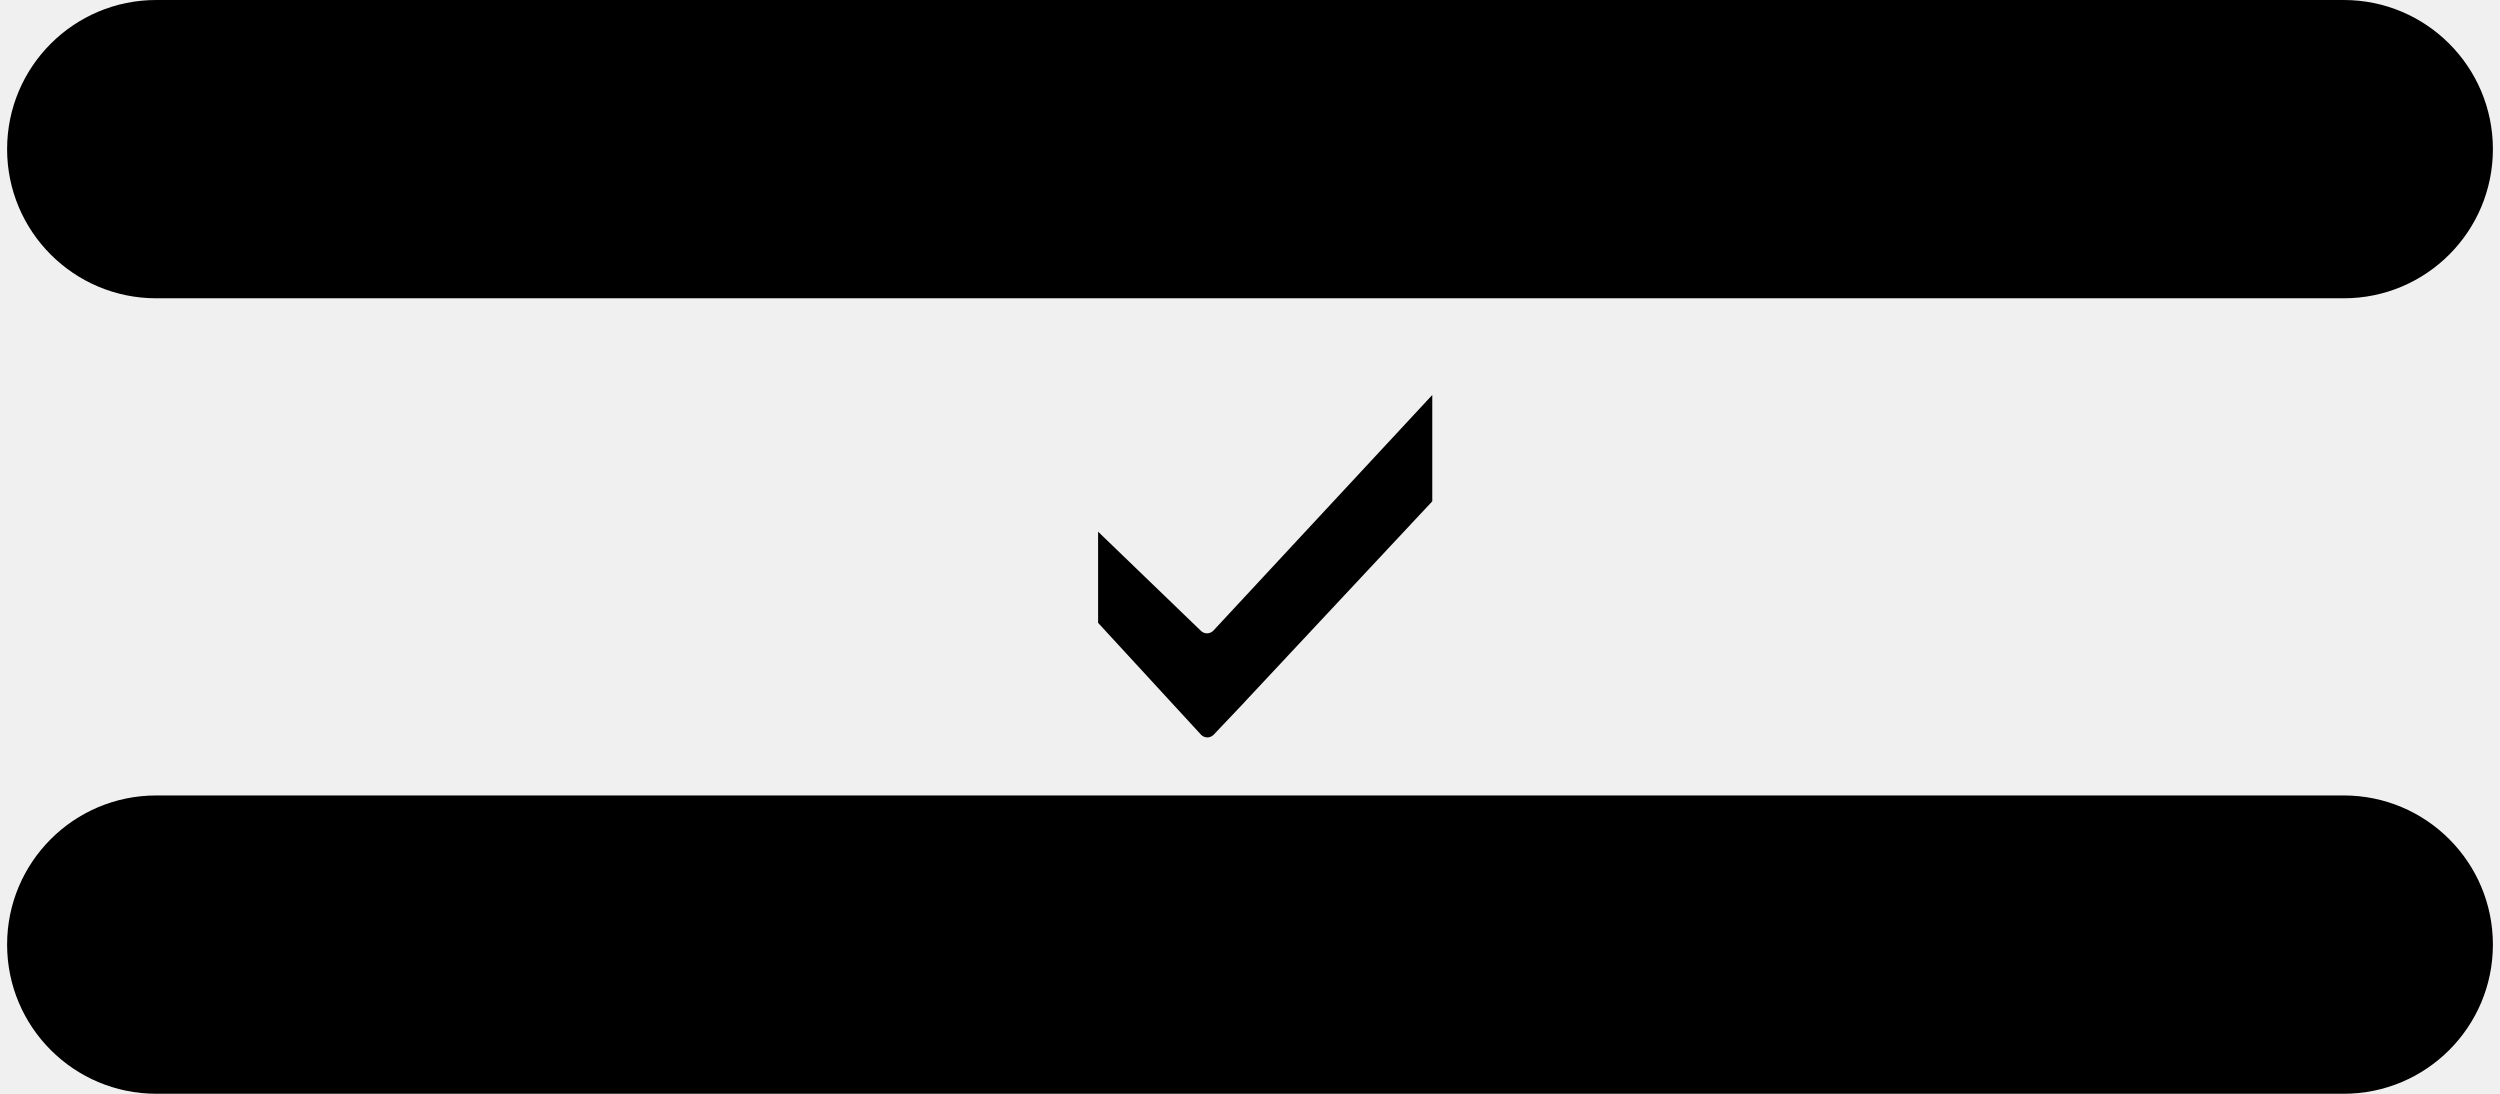
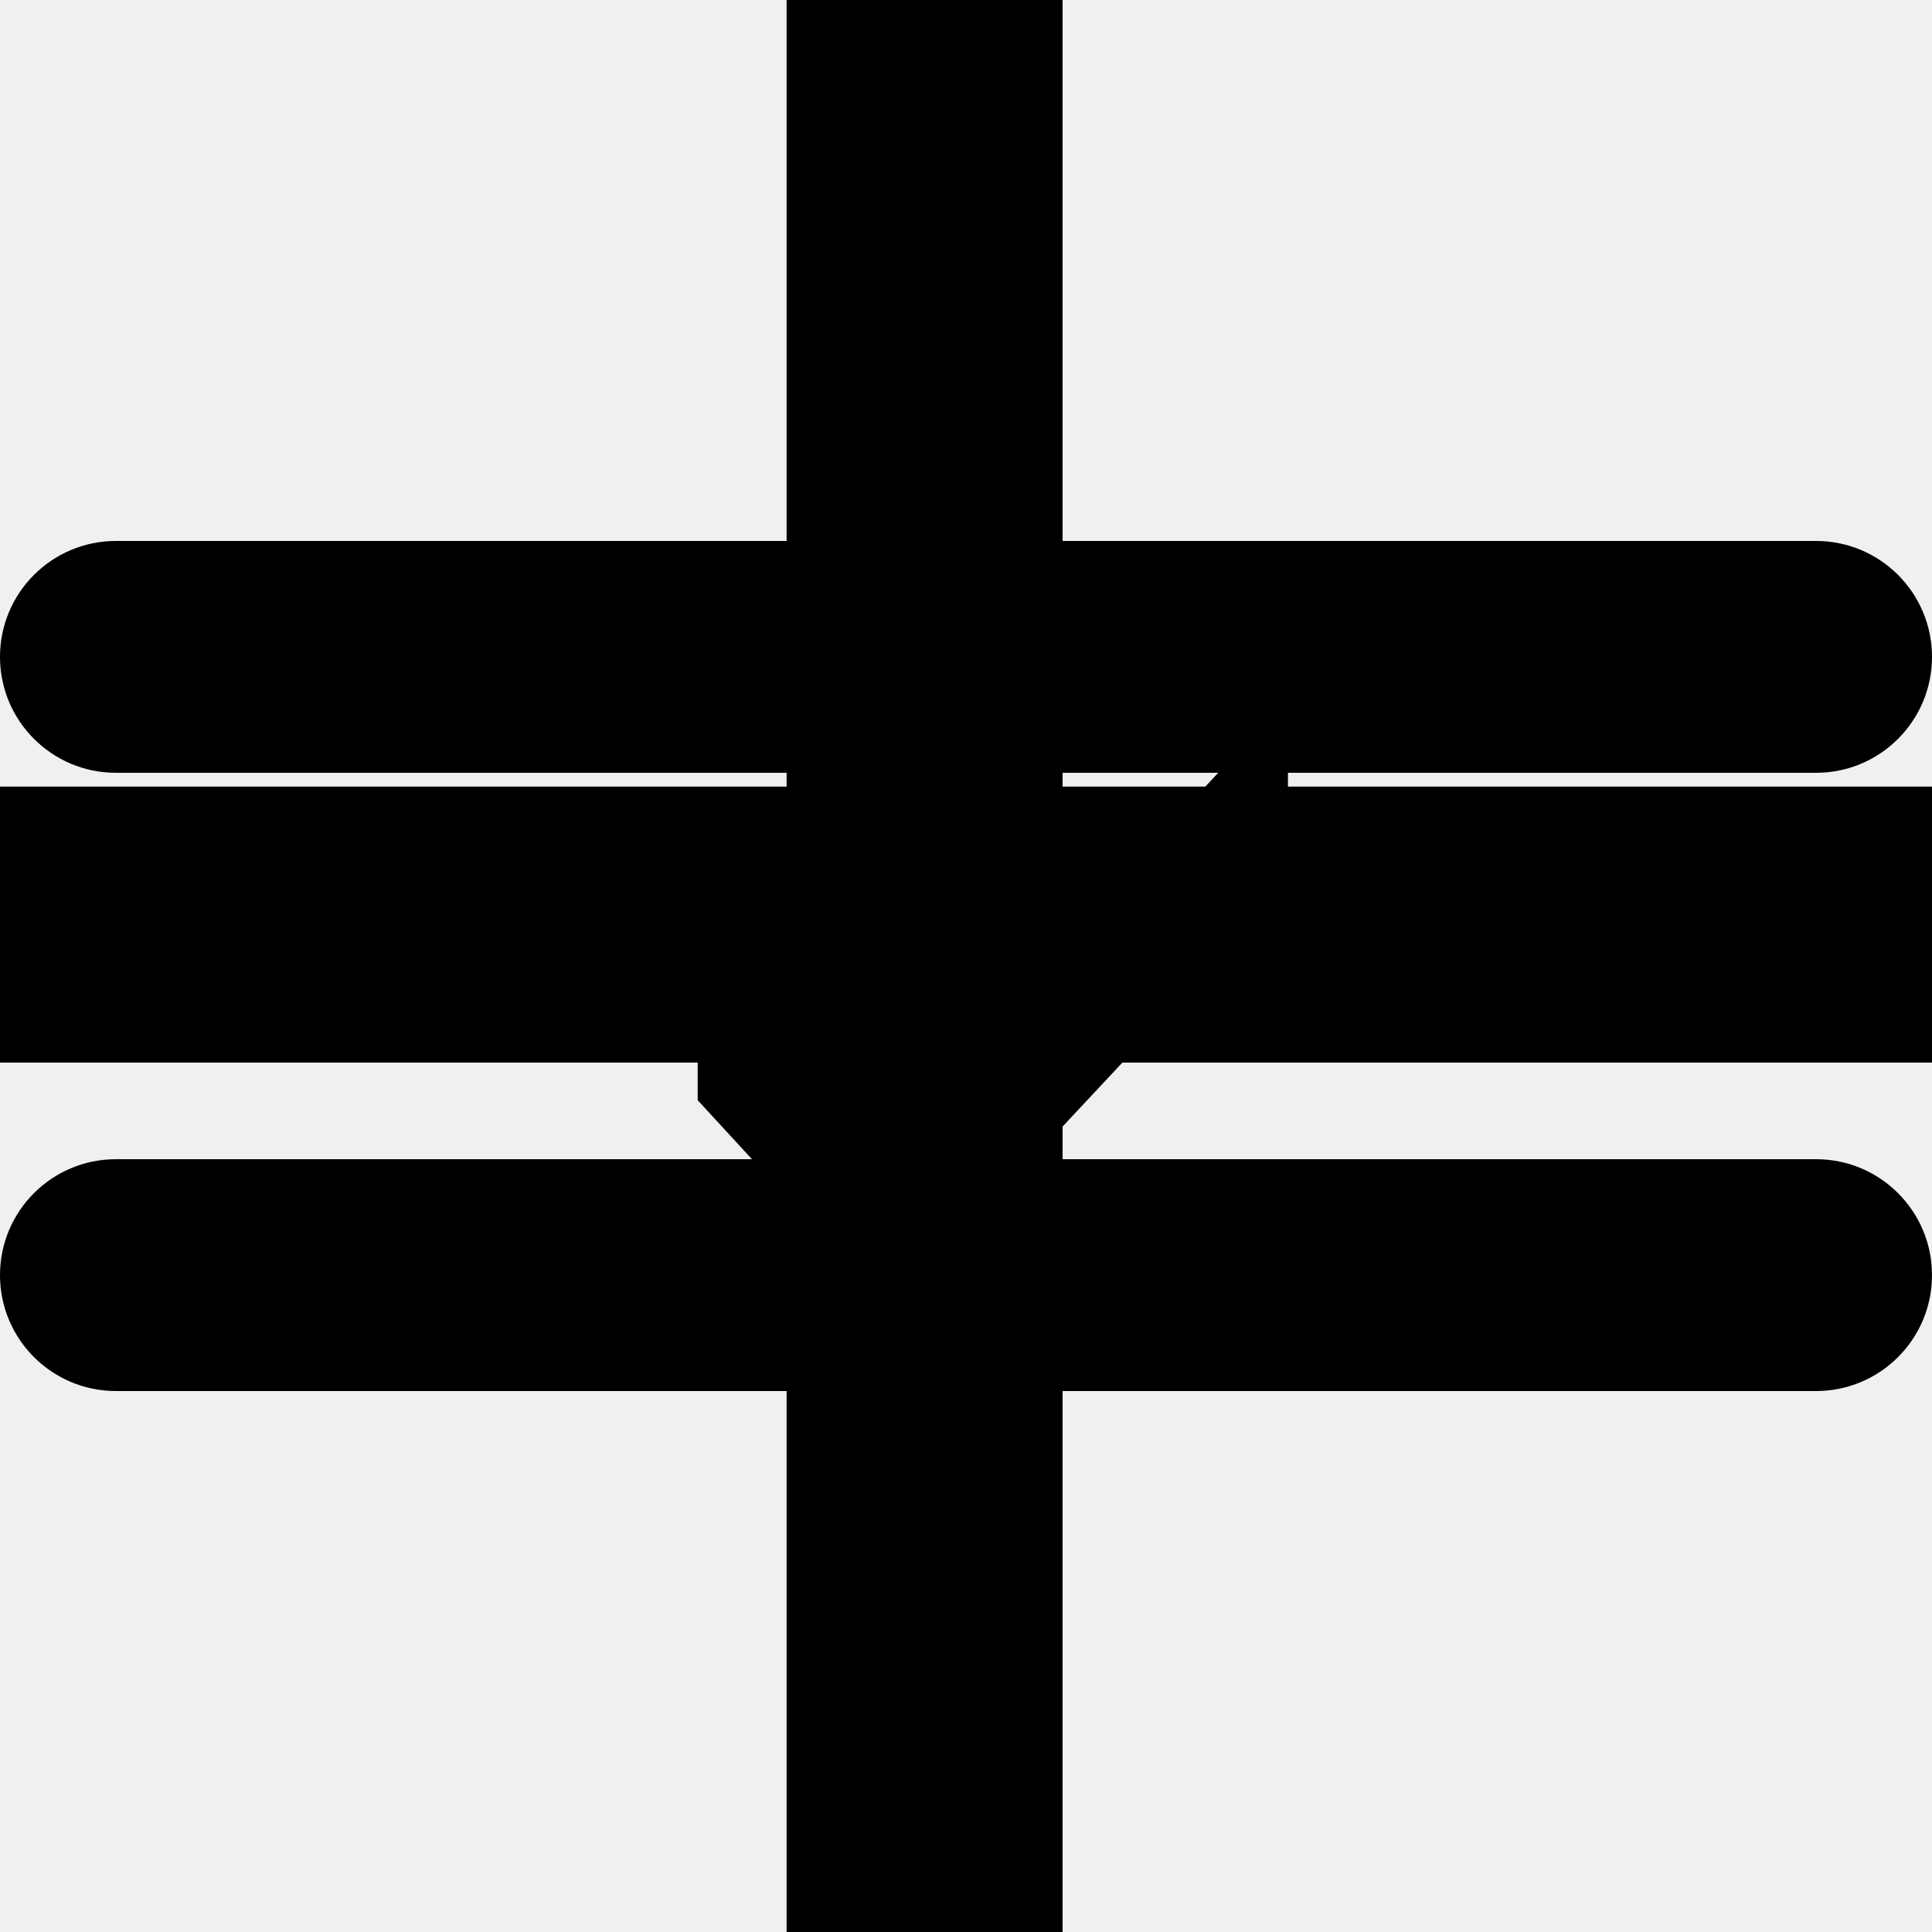
<svg xmlns="http://www.w3.org/2000/svg">
  <svg id="menu-toggle" viewBox="0 0 25 11">
    <rect width="25" height="3" rx="1.5" />
    <rect y="8" width="25" height="3" rx="1.5" />
  </svg>
  <svg id="menu-close" viewBox="0 0 22 22">
    <path d="M19.75 2.25L1.75 20.25" stroke-width="1.7" stroke-linecap="round" stroke-linejoin="round" />
    <path d="M1.75 2.25L19.75 20.25" stroke-width="1.7" stroke-linecap="round" stroke-linejoin="round" />
  </svg>
  <symbol id="icon-fb" viewBox="0 0 14 28">
    <path d="M9.53 27.75H2.71V14.85H0V8.47H2.63C2.43 5.58 2.93 3.47 4.15 2.03C4.732 1.391 5.44 0.88 6.231 0.531C7.021 0.181 7.876 0 8.74 0L13.52 0V6.15H9.76C9.538 6.902 9.454 7.688 9.51 8.47H13.51V14.85H9.51L9.53 27.75ZM4.22 26.25H8V13.35H12V10H8V9.24C8 7.24 8 5.45 9 4.78L9.19 4.65H12V1.5H8.78C8.126 1.492 7.477 1.621 6.876 1.879C6.274 2.138 5.734 2.519 5.29 3C4.29 4.23 3.88 6.29 4.19 9.14L4.29 9.97H1.5V13.35H4.22V26.25Z" />
  </symbol>
  <symbol id="icon-vk" viewBox="0 0 23 13">
    <path d="M17.766 12.366C17.219 12.353 16.685 12.193 16.223 11.901C15.741 11.576 15.297 11.198 14.903 10.772C14.576 10.447 14.034 9.901 13.827 9.901C13.619 9.901 13.471 10.58 13.478 11.06C13.481 11.391 13.356 11.71 13.129 11.953C12.871 12.162 12.556 12.291 12.224 12.321H10.8C8.752 12.277 6.792 11.489 5.287 10.108C2.557 7.621 0.212 2.87 0.116 2.663C0.024 2.49 -0.015 2.295 0.005 2.1C0.025 1.906 0.102 1.722 0.227 1.571C0.51 1.337 0.868 1.211 1.236 1.217H4.263H4.352C4.603 1.253 4.843 1.341 5.057 1.475C5.259 1.61 5.42 1.796 5.524 2.014C5.844 2.695 6.211 3.353 6.623 3.984C7.595 5.459 8.025 5.799 8.181 5.873C8.354 5.181 8.402 4.464 8.322 3.755C8.348 3.432 8.294 3.108 8.166 2.811C8.003 2.681 7.803 2.606 7.595 2.597L7.053 2.088C6.949 1.601 7.491 1.18 7.869 1.018C8.624 0.782 9.416 0.687 10.206 0.737H10.733C11.269 0.723 11.804 0.773 12.328 0.885C13.589 1.15 13.545 2.161 13.493 3.327C13.493 3.667 13.456 4.065 13.456 4.522C13.456 4.633 13.456 4.751 13.456 4.877C13.427 5.198 13.449 5.522 13.523 5.836C14.14 5.322 14.66 4.702 15.058 4.006C15.488 3.348 15.865 2.657 16.186 1.94V1.94C16.284 1.713 16.452 1.523 16.665 1.397C16.878 1.271 17.126 1.216 17.373 1.239H20.549C20.642 1.23 20.737 1.23 20.831 1.239C21.573 1.239 22.01 1.453 22.188 1.866C22.366 2.279 22.314 3.091 20.437 5.268L19.695 6.101C19.336 6.449 19.026 6.843 18.776 7.275C19.056 7.592 19.375 7.875 19.725 8.116C20.578 8.755 21.328 9.518 21.951 10.381C22.097 10.549 22.192 10.754 22.227 10.973C22.261 11.192 22.232 11.417 22.144 11.62C21.988 11.846 21.78 12.031 21.538 12.16C21.295 12.288 21.024 12.356 20.749 12.358L17.937 12.395L17.766 12.366ZM13.827 8.795C14.495 8.795 15.073 9.377 15.689 9.99C16.022 10.351 16.395 10.673 16.802 10.949C17.11 11.152 17.471 11.26 17.841 11.259H17.915L20.734 11.222C20.873 11.214 21.009 11.179 21.135 11.119L21.061 11.001C20.499 10.239 19.829 9.563 19.072 8.994C18.189 8.256 17.737 7.909 17.685 7.341C17.633 6.773 18.048 6.278 18.879 5.341L19.621 4.522C20.248 3.887 20.762 3.151 21.142 2.346C20.977 2.336 20.811 2.336 20.645 2.346H17.403C17.344 2.333 17.284 2.333 17.225 2.346C16.881 3.129 16.472 3.882 16.001 4.596C14.598 6.677 13.938 6.957 13.471 6.957C13.326 6.957 13.183 6.922 13.055 6.854C12.313 6.433 12.313 5.496 12.358 4.818C12.358 4.707 12.358 4.596 12.358 4.5C12.358 4.021 12.358 3.607 12.395 3.253C12.454 2.014 12.395 2.006 12.113 1.94C11.659 1.851 11.196 1.811 10.733 1.822H10.221C9.75 1.812 9.279 1.837 8.811 1.896C8.882 1.948 8.945 2.01 8.997 2.08C9.303 2.56 9.455 3.121 9.434 3.689C9.531 4.906 9.479 6.492 8.693 6.876C8.553 6.941 8.401 6.974 8.247 6.972C7.557 6.972 6.875 6.323 5.71 4.567C5.263 3.894 4.864 3.192 4.515 2.464L4.456 2.39C4.381 2.352 4.301 2.325 4.219 2.309H1.251H1.199C1.637 3.209 3.714 7.193 6.036 9.281C7.34 10.473 9.03 11.161 10.8 11.222H12.172C12.242 11.207 12.31 11.182 12.373 11.148C12.373 11.148 12.373 11.148 12.373 11.082C12.373 10.883 12.373 9.163 13.545 8.868C13.636 8.833 13.73 8.808 13.827 8.795V8.795Z" />
  </symbol>
  <symbol id="icon-ig" viewBox="0 0 18 19">
    <path d="M12.96 2.544C13.819 2.546 14.642 2.883 15.249 3.48C15.856 4.077 16.198 4.887 16.2 5.732V13.524C16.198 14.368 15.856 15.178 15.249 15.775C14.642 16.373 13.819 16.709 12.96 16.711H5.04C4.183 16.707 3.362 16.37 2.756 15.773C2.15 15.176 1.809 14.367 1.807 13.524V5.732C1.809 4.888 2.15 4.08 2.756 3.483C3.362 2.885 4.183 2.548 5.04 2.544H12.96ZM12.96 1.482H5.04C3.894 1.482 2.796 1.93 1.985 2.727C1.175 3.524 0.72 4.605 0.72 5.732L0.72 13.524C0.72 14.651 1.175 15.732 1.985 16.529C2.796 17.326 3.894 17.773 5.04 17.773H12.96C14.106 17.773 15.205 17.326 16.015 16.529C16.825 15.732 17.28 14.651 17.28 13.524V5.732C17.28 4.605 16.825 3.524 16.015 2.727C15.205 1.93 14.106 1.482 12.96 1.482V1.482Z" />
    <path d="M9.007 6.496C9.638 6.496 10.255 6.68 10.779 7.025C11.303 7.37 11.712 7.86 11.954 8.433C12.195 9.006 12.258 9.637 12.135 10.246C12.012 10.855 11.708 11.414 11.262 11.853C10.816 12.292 10.248 12.59 9.629 12.711C9.011 12.833 8.369 12.77 7.786 12.533C7.204 12.295 6.705 11.893 6.355 11.377C6.004 10.861 5.817 10.255 5.817 9.634C5.816 9.222 5.898 8.813 6.058 8.432C6.218 8.051 6.453 7.705 6.749 7.413C7.046 7.121 7.398 6.89 7.785 6.733C8.173 6.576 8.588 6.495 9.007 6.496V6.496ZM9.007 5.434C8.162 5.432 7.336 5.677 6.633 6.138C5.93 6.599 5.381 7.254 5.057 8.022C4.733 8.789 4.647 9.634 4.811 10.449C4.975 11.264 5.381 12.013 5.978 12.601C6.575 13.19 7.336 13.59 8.164 13.753C8.993 13.916 9.851 13.833 10.632 13.515C11.413 13.197 12.08 12.659 12.549 11.968C13.019 11.277 13.269 10.465 13.269 9.634C13.27 9.083 13.161 8.537 12.947 8.027C12.733 7.517 12.419 7.054 12.024 6.664C11.628 6.274 11.157 5.965 10.64 5.753C10.122 5.542 9.567 5.434 9.007 5.434Z" />
    <path d="M13.428 6.242C13.961 6.242 14.393 5.817 14.393 5.293C14.393 4.769 13.961 4.344 13.428 4.344C12.895 4.344 12.463 4.769 12.463 5.293C12.463 5.817 12.895 6.242 13.428 6.242Z" />
  </symbol>
  <symbol id="icon-telephone" viewBox="0 0 19 17">
    <path fill-rule="evenodd" clip-rule="evenodd" d="M9.5 1.086C6.704 1.086 3.9 1.559 2.883 2.501C2.039 3.282 1.758 4.663 1.663 5.537C1.663 5.537 1.65 5.624 1.65 5.661C1.65 6.004 1.944 6.279 2.304 6.279C2.347 6.279 3.92 6.158 4.869 6.084C4.891 6.081 4.914 6.078 4.937 6.072C5.29 6.062 5.575 5.791 5.575 5.454L5.578 4.237C5.578 3.86 5.902 3.557 6.301 3.557H12.699C13.098 3.557 13.422 3.86 13.422 4.237L13.425 5.454C13.425 5.791 13.71 6.062 14.063 6.072C14.085 6.078 14.108 6.081 14.132 6.084C15.08 6.158 16.653 6.279 16.696 6.279C17.055 6.279 17.35 6.004 17.35 5.661C17.35 5.624 17.337 5.537 17.337 5.537C17.242 4.663 16.961 3.282 16.117 2.501C15.1 1.559 12.296 1.086 9.5 1.086ZM9.5 9.118C8.777 9.118 8.192 9.67 8.192 10.353C8.192 11.036 8.777 11.589 9.5 11.589C10.223 11.589 10.808 11.036 10.808 10.353C10.808 9.67 10.223 9.118 9.5 9.118ZM8.519 6.337V5.565C8.519 5.139 8.152 4.793 7.701 4.793C7.25 4.793 6.883 5.139 6.883 5.565V6.337L2.471 10.789C2.167 11.07 1.977 11.462 1.977 11.895V13.133C1.977 13.816 2.563 14.369 3.285 14.369H3.613V15.141C3.613 15.568 3.979 15.913 4.43 15.913C4.882 15.913 5.248 15.568 5.248 15.141V14.369H13.752V15.141C13.752 15.568 14.118 15.913 14.57 15.913C15.021 15.913 15.387 15.568 15.387 15.141V14.369H15.714C16.437 14.369 17.023 13.816 17.023 13.133V11.895C17.023 11.462 16.833 11.07 16.529 10.789L12.117 6.337V5.565C12.117 5.139 11.75 4.793 11.299 4.793C10.848 4.793 10.481 5.139 10.481 5.565V6.337H8.519ZM9.5 7.882C10.946 7.882 12.117 8.988 12.117 10.353C12.117 11.719 10.946 12.824 9.5 12.824C8.054 12.824 6.883 11.719 6.883 10.353C6.883 8.988 8.054 7.882 9.5 7.882Z" />
  </symbol>
  <symbol id="icon-email" viewBox="0 0 19 13">
    <path fill-rule="evenodd" clip-rule="evenodd" d="M16.139 10.466L11.809 6.5L16.139 2.534L15.549 1.903L9.25 7.672L2.951 1.903L2.361 2.534L6.691 6.5L2.361 10.466L2.951 11.097L7.331 7.086L9.25 8.844L11.169 7.086L15.549 11.097L16.139 10.466ZM1.576 0.25C0.767 0.25 0.111 0.949 0.111 1.808V11.192C0.111 12.053 0.762 12.75 1.576 12.75H16.924C17.733 12.75 18.389 12.051 18.389 11.192V1.808C18.389 0.947 17.738 0.25 16.924 0.25H1.576Z" />
  </symbol>
  <symbol id="icon-pin" viewBox="0 0 21 21">
    <path d="M10.5 0C6.152 0 2.625 3.527 2.625 7.875C2.625 12.933 6.428 15.145 7.269 16.154C9.288 18.577 9.403 21 10.5 21C11.597 21 11.711 18.577 13.731 16.154C14.572 15.145 18.375 12.933 18.375 7.875C18.375 3.527 14.848 0 10.5 0ZM10.5 13.125C7.601 13.125 5.25 10.774 5.25 7.875C5.25 4.976 7.601 2.625 10.5 2.625C13.399 2.625 15.75 4.976 15.75 7.875C15.75 10.774 13.399 13.125 10.5 13.125ZM10.5 5.25C9.051 5.25 7.875 6.426 7.875 7.875C7.875 9.324 9.051 10.5 10.5 10.5C11.949 10.5 13.125 9.324 13.125 7.875C13.125 6.426 11.949 5.25 10.5 5.25Z" />
    <ellipse cx="10.5" cy="7.875" rx="0.875" ry="0.875" />
  </symbol>
  <symbol id="icon-email-2" viewBox="0 0 19 17">
    <path d="M2.017 3.325L8.767 7.556C8.993 7.697 9.287 7.765 9.582 7.765C9.877 7.765 10.171 7.697 10.397 7.556L17.147 3.325C17.587 3.049 18.003 1.975 17.196 1.975H1.969C1.162 1.975 1.577 3.049 2.017 3.325ZM17.352 5.638L10.397 9.867C10.091 10.054 9.877 10.076 9.582 10.076C9.287 10.076 9.073 10.054 8.767 9.867C8.461 9.68 2.347 5.941 1.847 5.637C1.496 5.423 1.5 5.674 1.5 5.867V13.525C1.5 13.966 2.009 14.575 2.4 14.575H16.8C17.191 14.575 17.7 13.966 17.7 13.525V5.868C17.7 5.675 17.704 5.424 17.352 5.638Z" />
  </symbol>
  <symbol id="icon-call" viewBox="0 0 19 19">
    <path d="M9.774 8.224C9.774 8.413 9.928 8.561 10.116 8.561C10.505 8.561 10.819 8.875 10.819 9.257C10.819 9.442 10.973 9.594 11.16 9.594C11.348 9.594 11.502 9.442 11.502 9.257C11.502 8.501 10.88 7.886 10.116 7.886C9.928 7.886 9.774 8.038 9.774 8.224ZM15.332 9.594C15.523 9.594 15.673 9.442 15.673 9.257C15.673 6.226 13.181 3.762 10.116 3.762C9.928 3.762 9.774 3.914 9.774 4.1C9.774 4.285 9.928 4.437 10.116 4.437C12.806 4.437 14.991 6.601 14.991 9.257C14.991 9.442 15.144 9.594 15.332 9.594Z" />
    <path d="M12.905 9.257C12.905 9.442 13.058 9.594 13.246 9.594C13.434 9.594 13.588 9.442 13.588 9.257C13.588 7.363 12.031 5.824 10.116 5.824C9.928 5.824 9.774 5.976 9.774 6.162C9.774 6.351 9.928 6.499 10.116 6.499C11.655 6.499 12.905 7.738 12.905 9.257ZM10.116 1.7C9.928 1.7 9.774 1.852 9.774 2.037C9.774 2.223 9.928 2.375 10.116 2.375C13.956 2.375 17.08 5.463 17.08 9.257C17.08 9.442 17.23 9.594 17.421 9.594C17.609 9.594 17.763 9.442 17.763 9.257C17.763 5.088 14.332 1.7 10.116 1.7ZM13.451 12.814L13.004 13.053C12.249 13.462 11.662 14.581 10.731 13.738L8.3 11.3L6.2 9.257C5.145 7.923 6.326 7.606 6.739 6.857L6.982 6.418C7.255 5.919 7.354 5.358 7.272 4.798C7.193 4.238 6.937 3.728 6.528 3.323C6.029 2.831 5.367 2.561 4.66 2.561C3.954 2.561 3.288 2.831 2.79 3.323L2.616 3.499C1.694 4.41 1.588 5.979 2.315 7.923C3.001 9.78 4.384 11.791 6.2 13.587C8.969 16.324 12.051 17.9 14.263 17.9C15.137 17.9 15.878 17.654 16.404 17.134L16.581 16.958C17.076 16.469 17.353 15.814 17.356 15.109C17.353 14.42 17.07 13.745 16.581 13.263C15.759 12.449 14.472 12.267 13.451 12.814Z" />
  </symbol>
  <symbol id="icon-user" viewBox="0 0 14 14">
    <path opacity="0.1" d="M4.375 3.93C4.375 5.453 5.553 6.693 7 6.693C8.447 6.693 9.625 5.453 9.625 3.93C9.625 2.406 8.447 1.167 7 1.167C5.553 1.167 4.375 2.406 4.375 3.93ZM11.667 12.833H12.25V12.219C12.25 9.85 10.418 7.921 8.167 7.921H5.833C3.582 7.921 1.75 9.85 1.75 12.219V12.833H11.667Z" />
  </symbol>
  <symbol id="polygon" viewBox="0 0 11 14">
    <path d="M11 7L0.5 13.062V0.938L11 7Z" />
  </symbol>
  <symbol id="icon-avia" viewBox="0 0 14 16">
    <g clip-path="url(#clip0)">
      <path d="M11.345 0.802C10.852 0.935 10.357 1.068 10.17 1.417L8.714 4.489L1.058 6.55L0.738 7.529L6.574 8.044L5.554 10.7L3.332 11.298L2.764 12.344L4.361 12.509L4.534 13.356C4.612 13.655 4.896 13.853 5.142 13.787L5.882 13.587L6.721 15.148L7.289 14.102L6.77 11.562L8.398 9.337L11.395 15.082L12.021 14.319L10.234 5.568L11.995 2.713C12.184 2.363 12.069 1.799 11.954 1.233C11.896 0.952 11.591 0.736 11.345 0.802Z" />
    </g>
    <defs>
      <clipPath id="clip0">
        <rect width="14" height="16" fill="white" />
      </clipPath>
    </defs>
  </symbol>
  <symbol id="icon-auto" viewBox="0 0 18 20">
    <g clip-path="url(#clip0)">
      <path d="M4.34 13.948C4.34 13.57 4.202 13.247 3.925 12.979C3.647 12.711 3.313 12.577 2.921 12.577C2.529 12.577 2.195 12.711 1.918 12.979C1.64 13.247 1.502 13.57 1.502 13.948C1.502 14.327 1.64 14.65 1.918 14.918C2.195 15.186 2.529 15.32 2.921 15.32C3.313 15.32 3.647 15.186 3.925 14.918C4.202 14.65 4.34 14.327 4.34 13.948ZM15.696 13.948C15.696 13.57 15.557 13.247 15.28 12.979C15.002 12.711 14.668 12.577 14.276 12.577C13.884 12.577 13.55 12.711 13.273 12.979C12.995 13.247 12.857 13.57 12.857 13.948C12.857 14.327 12.995 14.65 13.273 14.918C13.55 15.186 13.884 15.32 14.276 15.32C14.668 15.32 15.002 15.186 15.28 14.918C15.557 14.65 15.696 14.327 15.696 13.948ZM15.185 9.706L14.387 5.591C14.35 5.427 14.267 5.293 14.138 5.19C14.008 5.086 13.858 5.034 13.688 5.034H3.509C3.339 5.034 3.189 5.086 3.06 5.19C2.93 5.293 2.847 5.427 2.81 5.591L2.012 9.706C1.975 9.92 2.027 10.109 2.167 10.274C2.307 10.438 2.489 10.52 2.71 10.52H14.487C14.709 10.52 14.89 10.438 15.03 10.274C15.171 10.109 15.223 9.92 15.185 9.706ZM12.679 3.148C12.679 3.006 12.628 2.884 12.524 2.784C12.421 2.684 12.295 2.634 12.147 2.634H5.05C4.902 2.634 4.777 2.684 4.673 2.784C4.57 2.884 4.518 3.006 4.518 3.148C4.518 3.291 4.57 3.413 4.673 3.513C4.777 3.613 4.902 3.663 5.05 3.663H12.147C12.295 3.663 12.421 3.613 12.524 3.513C12.628 3.413 12.679 3.291 12.679 3.148ZM17.115 10.916V17.377H15.696V18.748C15.696 19.127 15.557 19.45 15.28 19.718C15.002 19.986 14.668 20.12 14.276 20.12C13.884 20.12 13.55 19.986 13.273 19.718C12.995 19.45 12.857 19.127 12.857 18.748V17.377H4.34V18.748C4.34 19.127 4.202 19.45 3.925 19.718C3.647 19.986 3.313 20.12 2.921 20.12C2.529 20.12 2.195 19.986 1.918 19.718C1.64 19.45 1.502 19.127 1.502 18.748V17.377H0.082V10.916C0.082 10.116 0.175 9.32 0.36 8.527L1.502 3.663C1.568 3.106 1.929 2.616 2.583 2.195C3.237 1.773 4.087 1.456 5.133 1.241C6.179 1.027 7.334 0.92 8.599 0.92C9.863 0.92 11.018 1.027 12.064 1.241C13.11 1.456 13.96 1.773 14.614 2.195C15.269 2.616 15.629 3.106 15.696 3.663L16.86 8.527C17.03 9.256 17.115 10.052 17.115 10.916Z" />
    </g>
    <defs>
      <clipPath id="clip0">
        <rect width="17.04" height="19.2" fill="white" transform="translate(0.0795898 0.919922)" />
      </clipPath>
    </defs>
  </symbol>
  <symbol id="icon-bike" viewBox="0 0 15 17">
    <path d="M10.958 13.966C10.444 13.966 9.942 13.813 9.515 13.527C9.087 13.242 8.754 12.836 8.558 12.361C8.361 11.886 8.309 11.363 8.41 10.858C8.51 10.354 8.757 9.891 9.121 9.527C9.484 9.164 9.947 8.916 10.451 8.816C10.955 8.715 11.478 8.767 11.952 8.964C12.427 9.16 12.833 9.494 13.118 9.921C13.404 10.349 13.556 10.851 13.556 11.366C13.556 12.055 13.282 12.716 12.794 13.203C12.307 13.691 11.647 13.965 10.958 13.966V13.966ZM10.958 9.67C10.623 9.67 10.295 9.769 10.017 9.956C9.738 10.142 9.521 10.407 9.392 10.717C9.264 11.027 9.231 11.367 9.296 11.696C9.361 12.025 9.523 12.328 9.76 12.565C9.997 12.802 10.299 12.963 10.627 13.029C10.956 13.094 11.297 13.06 11.607 12.932C11.916 12.804 12.181 12.586 12.367 12.308C12.553 12.029 12.653 11.701 12.653 11.366C12.652 10.916 12.473 10.485 12.156 10.167C11.838 9.849 11.407 9.671 10.958 9.67V9.67Z" />
    <path d="M3.502 13.966C2.988 13.966 2.486 13.813 2.059 13.527C1.631 13.242 1.298 12.836 1.102 12.361C0.905 11.886 0.853 11.363 0.954 10.858C1.054 10.354 1.301 9.891 1.665 9.527C2.028 9.164 2.491 8.916 2.995 8.816C3.499 8.715 4.022 8.767 4.496 8.964C4.971 9.16 5.377 9.494 5.662 9.921C5.948 10.349 6.1 10.851 6.1 11.366C6.1 12.055 5.826 12.716 5.338 13.203C4.851 13.691 4.191 13.965 3.502 13.966V13.966ZM3.502 9.67C3.167 9.67 2.839 9.769 2.561 9.956C2.282 10.142 2.065 10.407 1.937 10.717C1.808 11.027 1.775 11.367 1.84 11.696C1.905 12.025 2.067 12.328 2.304 12.565C2.541 12.802 2.843 12.963 3.171 13.029C3.5 13.094 3.841 13.06 4.151 12.932C4.46 12.804 4.725 12.586 4.911 12.308C5.097 12.029 5.197 11.701 5.197 11.366C5.196 10.916 5.017 10.485 4.7 10.167C4.382 9.849 3.951 9.671 3.502 9.67V9.67Z" />
    <path d="M9.038 4.25C9.157 4.251 9.275 4.223 9.385 4.17C9.495 4.116 9.595 4.038 9.679 3.939C9.763 3.84 9.829 3.722 9.874 3.592C9.919 3.463 9.942 3.324 9.941 3.184C9.943 3.045 9.92 2.907 9.876 2.778C9.831 2.649 9.765 2.532 9.681 2.433C9.598 2.334 9.498 2.256 9.389 2.203C9.279 2.151 9.162 2.124 9.043 2.125C8.925 2.125 8.807 2.152 8.697 2.205C8.587 2.258 8.488 2.336 8.403 2.434C8.319 2.532 8.252 2.649 8.207 2.778C8.161 2.907 8.137 3.045 8.137 3.184C8.136 3.324 8.159 3.462 8.204 3.591C8.249 3.72 8.316 3.838 8.399 3.936C8.483 4.035 8.582 4.114 8.692 4.168C8.801 4.222 8.919 4.25 9.038 4.25V4.25Z" />
    <path d="M10.38 6.375H9.145C9.124 6.375 9.104 6.369 9.087 6.357C9.07 6.344 9.055 6.327 9.045 6.306L8.149 4.375C8.086 4.231 7.995 4.107 7.883 4.013C7.772 3.918 7.643 3.856 7.507 3.831C7.371 3.806 7.232 3.819 7.102 3.868C6.971 3.918 6.852 4.003 6.754 4.117L4.781 6.455C4.616 6.654 4.522 6.92 4.519 7.199C4.519 7.776 4.875 7.982 5.041 8.098C5.846 8.644 6.413 9.042 6.724 9.264C6.74 9.276 6.754 9.292 6.764 9.312C6.773 9.332 6.778 9.354 6.778 9.377V11.672C6.778 11.958 6.965 12.203 7.208 12.218C7.269 12.221 7.33 12.21 7.388 12.185C7.445 12.16 7.497 12.121 7.542 12.072C7.586 12.022 7.621 11.963 7.645 11.897C7.669 11.831 7.682 11.76 7.682 11.688V8.832C7.682 8.748 7.665 8.665 7.632 8.59C7.6 8.515 7.552 8.45 7.494 8.401L6.449 7.517C6.436 7.506 6.425 7.492 6.417 7.475C6.409 7.459 6.404 7.441 6.402 7.422C6.401 7.403 6.403 7.384 6.408 7.366C6.413 7.348 6.421 7.332 6.433 7.318L7.619 5.831C7.631 5.815 7.646 5.804 7.663 5.797C7.679 5.789 7.697 5.787 7.715 5.79C7.733 5.792 7.75 5.8 7.764 5.811C7.779 5.823 7.791 5.839 7.8 5.857L8.416 7.164C8.455 7.247 8.513 7.316 8.582 7.364C8.652 7.412 8.731 7.438 8.812 7.438H10.393C10.454 7.438 10.515 7.423 10.571 7.395C10.628 7.367 10.678 7.325 10.721 7.273C10.763 7.221 10.796 7.159 10.817 7.092C10.838 7.025 10.848 6.953 10.845 6.881C10.833 6.595 10.624 6.375 10.38 6.375Z" />
  </symbol>
  <symbol id="icon-hike" viewBox="0 0 14 17">
    <path d="M9.311 4.25C9.916 4.25 10.407 3.616 10.407 2.833C10.407 2.051 9.916 1.417 9.311 1.417C8.706 1.417 8.216 2.051 8.216 2.833C8.216 3.616 8.706 4.25 9.311 4.25Z" />
    <path d="M8.642 7.77C8.767 8.012 8.948 8.198 9.158 8.304C9.369 8.409 9.599 8.428 9.818 8.358L11.634 7.77L11.37 6.396L9.554 6.983L8.798 5.519C8.637 5.207 8.386 4.989 8.101 4.914L5.995 4.369C5.759 4.308 5.515 4.349 5.299 4.485C5.083 4.622 4.908 4.847 4.8 5.125L3.892 7.474L4.872 8.108L5.78 5.758L6.858 6.037L4.072 12.042H1.643V13.458H4.072C4.454 13.458 4.814 13.195 5.011 12.771L6.062 10.507L8.893 11.239L9.888 15.099L10.926 14.65L9.932 10.791C9.871 10.555 9.762 10.343 9.617 10.177C9.472 10.012 9.296 9.899 9.107 9.849L7.443 9.419L8.413 7.327L8.642 7.77V7.77Z" />
  </symbol>
  <symbol id="icon-checkbox" viewBox="0 0 26 26">
    <rect x="0.5" y="0.5" width="25" height="25" rx="3.5" />
  </symbol>
  <svg id="icon-checkmark" viewBox="0 0 26 26">
    <path d="M11.835 17.464L9.389 14.806V14.444V13.722C9.389 13.752 9.389 13.693 9.389 13.722C9.389 13.567 9.389 13.361 9.389 13.361V12.639L11.828 14.991C11.912 15.078 12.048 15.077 12.131 14.989L17.333 9.389V10.886V11.556C17.333 11.917 17.333 11.917 17.333 11.917L12.862 16.698L12.863 16.699L12.138 17.463C12.055 17.551 11.918 17.551 11.835 17.464Z" />
  </svg>
  <symbol id="icon-arrow" viewBox="0 0 15 21">
    <g>
      <path d="M11.812 1.401C11.713 1.289 11.596 1.2 11.467 1.14C11.338 1.079 11.199 1.048 11.06 1.048C10.92 1.048 10.782 1.079 10.653 1.14C10.524 1.2 10.407 1.289 10.308 1.401L3.248 9.372C3.17 9.461 3.107 9.566 3.065 9.682C3.022 9.798 3 9.923 3 10.048C3 10.174 3.022 10.298 3.065 10.414C3.107 10.53 3.17 10.636 3.248 10.725L10.308 18.696C10.724 19.166 11.395 19.166 11.812 18.696C12.228 18.226 11.883 17.732 11.467 17.262L7.749 13.084L5.129 10.017L11.821 2.303C11.821 2.303 12.228 1.861 11.812 1.401Z" />
    </g>
  </symbol>
  <symbol id="arrow-down" viewBox="0 0 12 16">
    <g>
      <path d="M0.638 5.098C0.569 5.177 0.514 5.27 0.476 5.373C0.439 5.476 0.419 5.586 0.419 5.697C0.419 5.809 0.439 5.919 0.476 6.022C0.514 6.124 0.569 6.218 0.638 6.296L5.598 11.923C5.654 11.986 5.719 12.036 5.791 12.07C5.864 12.104 5.941 12.121 6.019 12.121C6.097 12.121 6.175 12.104 6.247 12.07C6.319 12.036 6.385 11.986 6.44 11.923L11.4 6.296C11.692 5.965 11.692 5.43 11.4 5.098C11.107 4.766 10.8 5.041 10.508 5.373L7.908 8.336L6 10.424L1.2 5.091C1.2 5.091 0.925 4.766 0.638 5.098Z" />
    </g>
  </symbol>
  <symbol id="icon-close" viewBox="0 0 24 22">
    <g>
      <path d="M21 2.75L3 19.25" stroke-linecap="round" stroke-linejoin="round" />
      <path d="M3 2.75L21 19.25" stroke-linecap="round" stroke-linejoin="round" />
    </g>
  </symbol>
  <symbol id="icon-cross" viewBox="0 0 9 9">
    <path d="M7.875 1.125L1.125 7.875" stroke-linecap="round" stroke-linejoin="round" />
    <path d="M1.125 1.125L7.875 7.875" stroke-linecap="round" stroke-linejoin="round" />
  </symbol>
  <symbol id="input-select-cross" width="9" height="10" viewBox="0 0 9 10">
    <g clip-path="url(#clip0)">
      <path d="M7.875 1.806L1.125 7.994" stroke-linecap="round" stroke-linejoin="round" />
      <path d="M1.125 1.806L7.875 7.994" stroke-linecap="round" stroke-linejoin="round" />
    </g>
    <defs>
      <clipPath id="clip0">
        <rect width="8.25" height="9" fill="white" transform="translate(0 9.0249) rotate(-90)" />
      </clipPath>
    </defs>
  </symbol>
  <symbol id="small-arrow" viewBox="0 0 8 11">
    <path d="M3.646 10.354C3.842 10.549 4.158 10.549 4.354 10.354L7.536 7.172C7.731 6.976 7.731 6.66 7.536 6.464C7.34 6.269 7.024 6.269 6.828 6.464L4 9.293L1.172 6.464C0.976 6.269 0.66 6.269 0.464 6.464C0.269 6.66 0.269 6.976 0.464 7.172L3.646 10.354ZM3.5 0L3.5 10H4.5L4.5 0L3.5 0Z" />
  </symbol>
  <symbol id="icon-plus" viewBox="0 0 14 14">
    <line x1="7" x2="7" y2="14" stroke-width="2" />
    <line y1="7" x2="14" y2="7" stroke-width="2" />
  </symbol>
  <symbol id="icon-plus-2" viewBox="0 0 26 26">
    <rect y="12" width="26" height="2" rx="1" />
    <rect x="12" y="26" width="26" height="2" rx="1" transform="rotate(-90 12 26)" />
  </symbol>
  <symbol id="textarea-mobile" viewBox="0 0 17 287">
    <circle cx="14" cy="3" r="3" />
    <circle cx="14" cy="284" r="3" />
    <rect x="2" y="2" width="11" height="2" />
    <rect y="283" width="12" height="2" />
    <rect y="285" width="283" height="2" transform="rotate(-90 0 285)" />
  </symbol>
  <symbol id="icon-filter" viewBox="0 0 16 10">
    <rect x="7.174" width="7.826" height="2" />
    <rect x="7.174" y="8" width="7.826" height="2" />
    <rect y="4" width="7.826" height="2" />
    <rect x="3.913" width="1.957" height="2" />
    <rect x="3.913" y="8" width="1.957" height="2" />
    <rect x="9.13" y="4" width="1.957" height="2" />
    <rect width="2.609" height="2" />
    <rect y="8" width="2.609" height="2" />
    <rect x="12.391" y="4" width="2.609" height="2" />
  </symbol>
  <symbol id="icon-dots" viewBox="0 0 17 3">
    <circle cx="1.5" cy="1.5" r="1.5" />
    <circle cx="8.5" cy="1.5" r="1.5" />
    <circle cx="15.5" cy="1.5" r="1.5" />
  </symbol>
  <symbol id="polygon-dropdown" viewBox="0 0 10 5">
    <path d="M5 5L0.67 0.5L9.33 0.5L5 5Z" />
  </symbol>
  <symbol id="icon-heart" viewBox="0 0 20 20">
    <path fill-rule="evenodd" clip-rule="evenodd" d="M10 8.124L11.117 5.776C11.395 5.194 11.876 4.358 12.557 3.681C13.227 3.016 14.03 2.563 15 2.563C17.095 2.563 18.75 4.304 18.75 6.397C18.75 7.987 18.058 9.109 16.415 10.821C15.994 11.26 15.514 11.733 14.982 12.256C13.598 13.621 11.875 15.32 10 17.592C8.125 15.32 6.402 13.621 5.018 12.256C4.486 11.733 4.005 11.258 3.585 10.821C1.942 9.109 1.25 7.987 1.25 6.397C1.25 4.304 2.905 2.563 5 2.563C5.97 2.563 6.772 3.016 7.442 3.681C8.124 4.358 8.605 5.194 8.883 5.776L10 8.124ZM10.49 19.011C10.43 19.086 10.355 19.146 10.27 19.187C10.185 19.229 10.093 19.25 10 19.25C9.907 19.25 9.814 19.229 9.73 19.187C9.645 19.146 9.57 19.086 9.51 19.011C7.509 16.514 5.697 14.728 4.206 13.259C1.625 10.713 0 9.113 0 6.397C0 3.554 2.237 1.25 5 1.25C7 1.25 8.399 2.629 9.255 3.886C9.58 4.366 9.828 4.826 10 5.189C10.216 4.735 10.465 4.3 10.745 3.886C11.601 2.627 13 1.25 15 1.25C17.762 1.25 20 3.554 20 6.397C20 9.113 18.375 10.713 15.794 13.259C14.303 14.73 12.491 16.515 10.49 19.01V19.011Z" />
  </symbol>
  <symbol id="icon-heart-fill" viewBox="0 0 20 20">
    <path d="M5 1.25C7.763 1.25 10 3.444 10 6.15C10 3.444 12.238 1.25 15 1.25C17.762 1.25 20 3.444 20 6.15C20 10.229 15.957 11.668 10.49 18.16C10.43 18.231 10.355 18.289 10.27 18.328C10.185 18.367 10.093 18.388 10 18.388C9.907 18.388 9.814 18.367 9.73 18.328C9.645 18.289 9.57 18.231 9.51 18.16C4.043 11.668 0 10.229 0 6.15C0 3.444 2.237 1.25 5 1.25Z" />
  </symbol>
  <symbol id="pagination-arrow" viewBox="0 0 13 20">
    <path d="M13 10L3.25 18.66L3.25 1.34L13 10Z" />
  </symbol>
  <symbol id="icon-businessman" viewBox="0 0 28 28">
    <path d="M23.376 23.242V19.893C23.376 18.956 23.242 18.018 22.706 17.081C22.17 16.143 21.501 15.339 20.563 14.804C19.625 14.134 17.616 14 16.679 14L14.536 16.277L15.339 18.018V22.036L14 23.51L12.661 22.036V18.018L13.598 16.277L11.321 14C10.25 14 8.241 14.134 7.303 14.804C6.365 15.339 5.83 16.143 5.294 17.081C4.758 18.018 4.624 18.822 4.624 19.893V23.242C4.624 23.242 8.107 24.715 14 24.715C19.893 24.715 23.376 23.242 23.376 23.242Z" fill="#132576" />
    <path d="M14 3.419C11.455 3.419 9.982 5.83 10.384 8.509C10.785 11.187 12.125 13.063 14 13.063C15.875 13.063 17.215 11.187 17.616 8.509C18.018 5.696 16.545 3.419 14 3.419Z" fill="#132576" />
  </symbol>
+   <svg id="controller-plus" viewBox="0 0 14 14">
+     <path d="M0 6.7H14M6.7 14V0" stroke="currentColor" stroke-width="2" />
+   </svg>
+   <symbol id="controller-minus" viewBox="0 0 14 2">
+     <path d="M0 1H14" stroke="currentColor" stroke-width="2" />
+   </symbol>
</svg>
